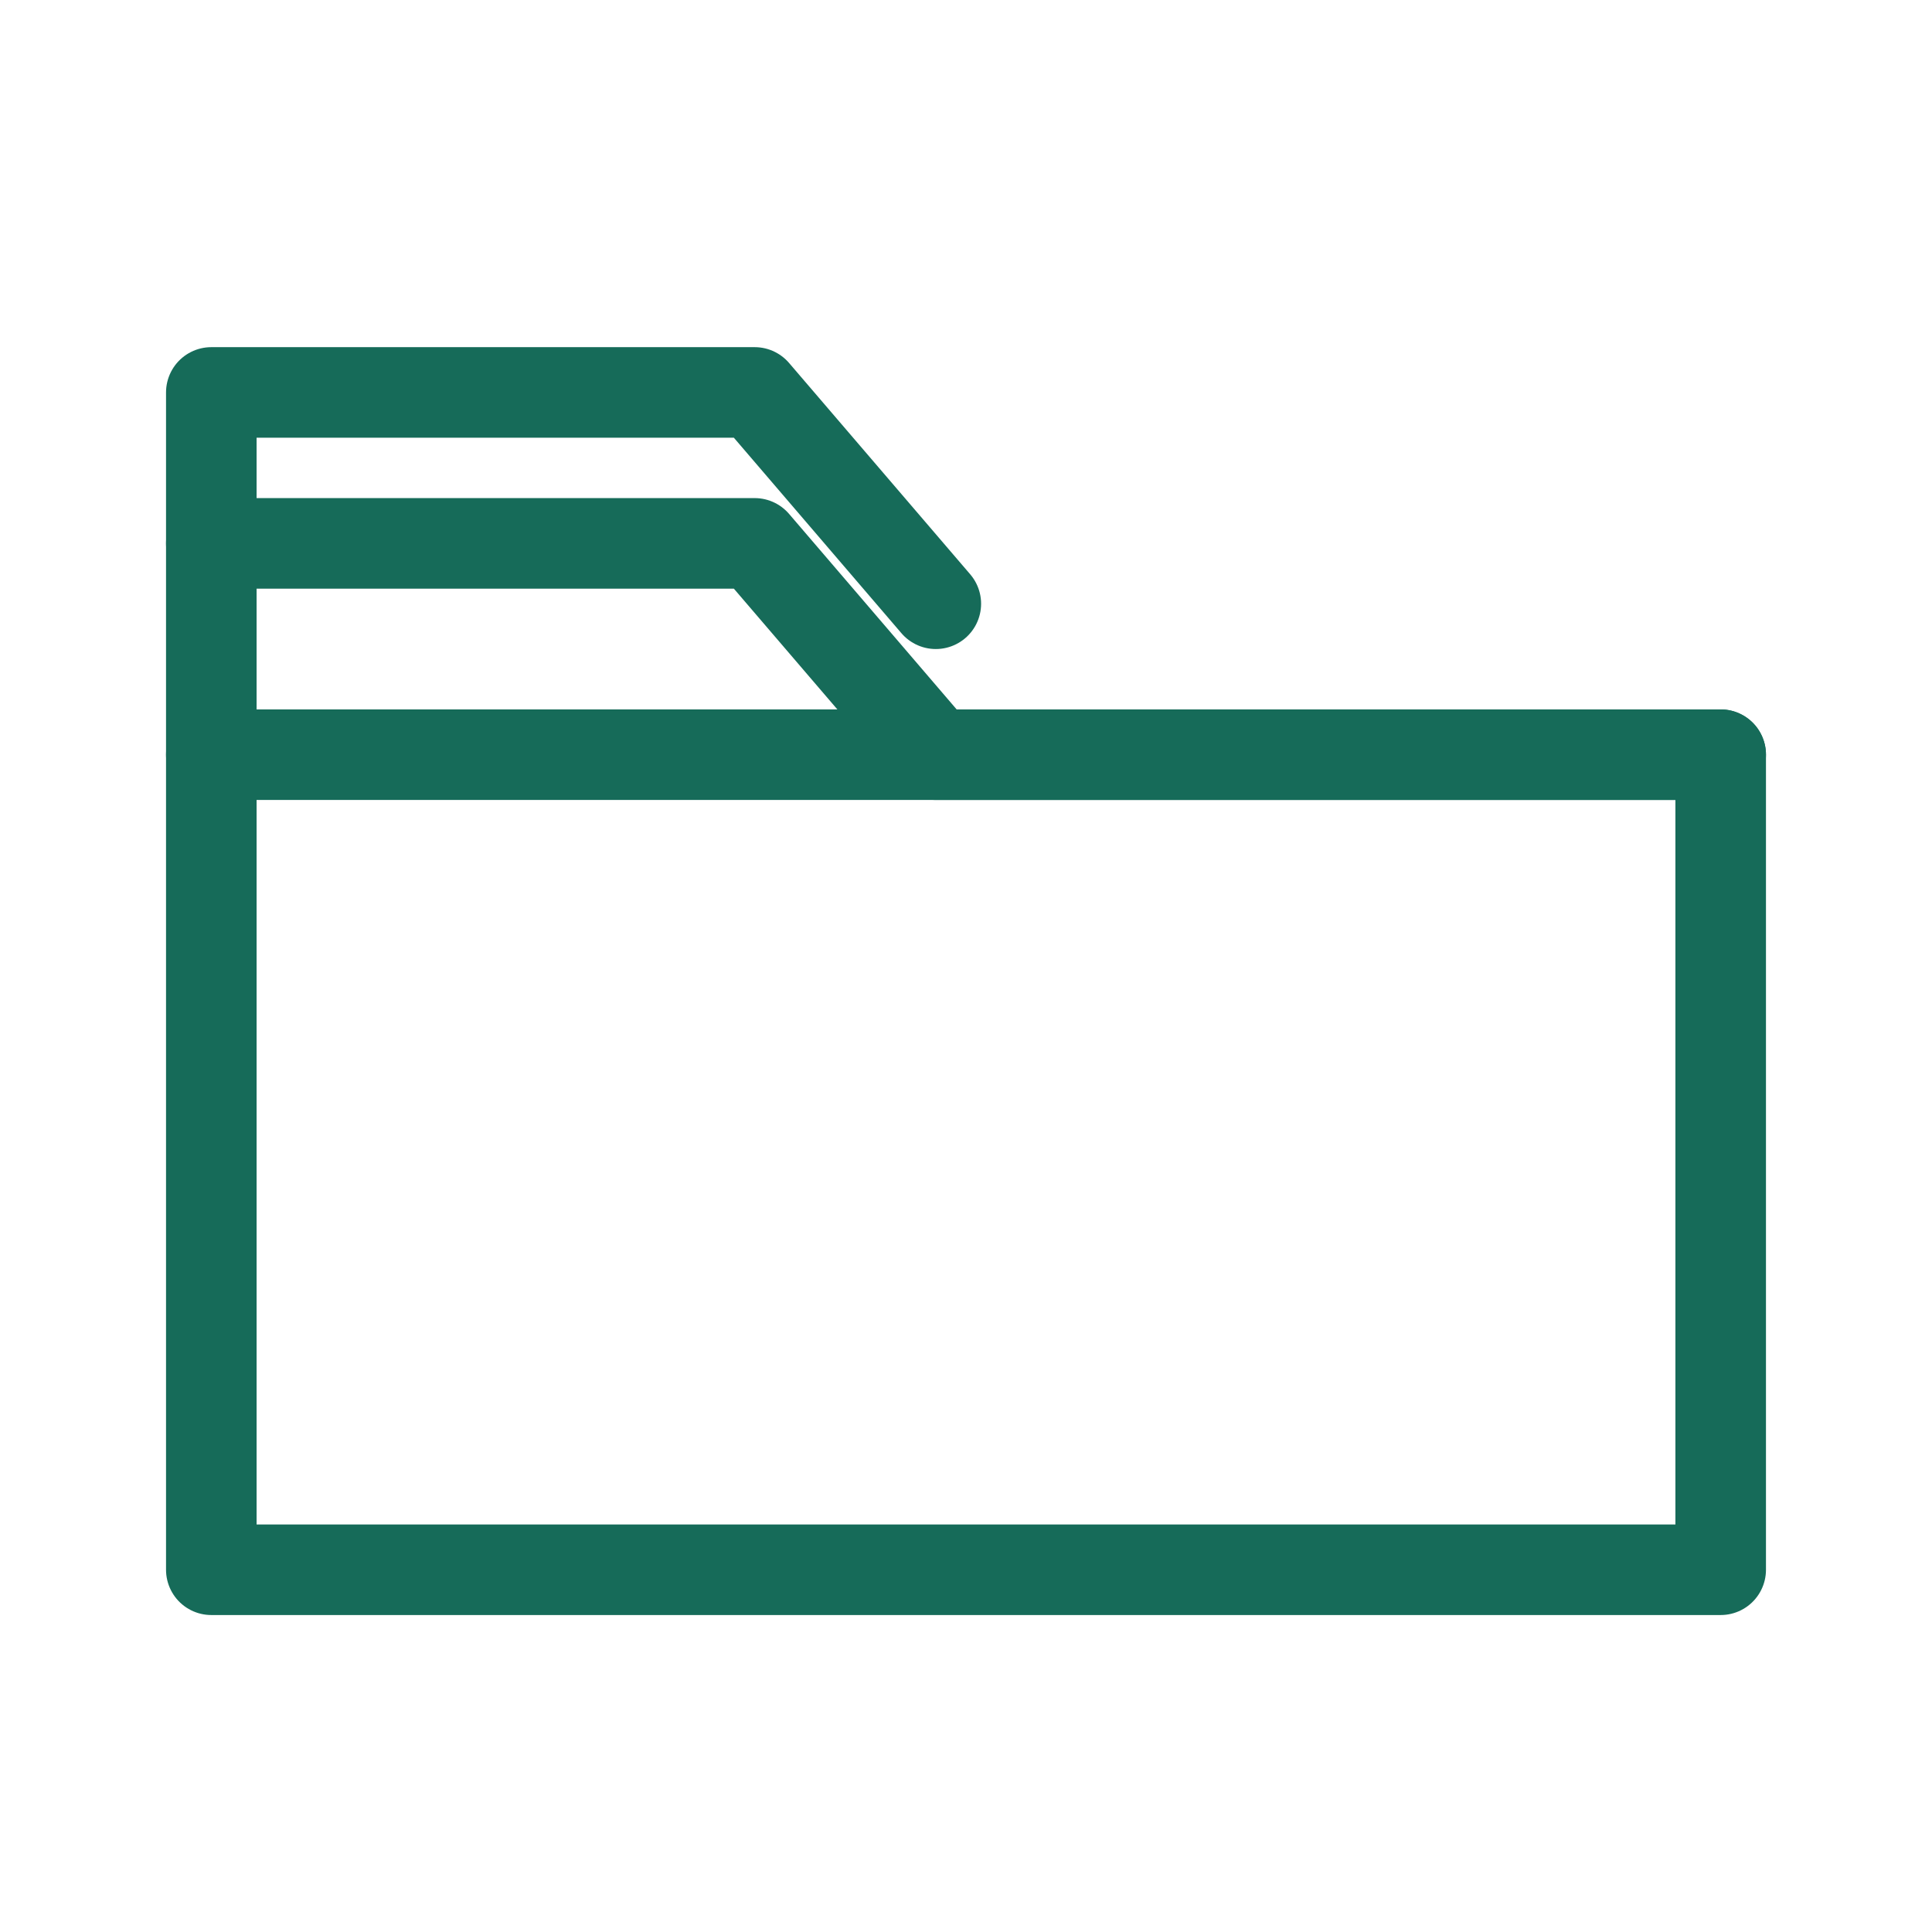
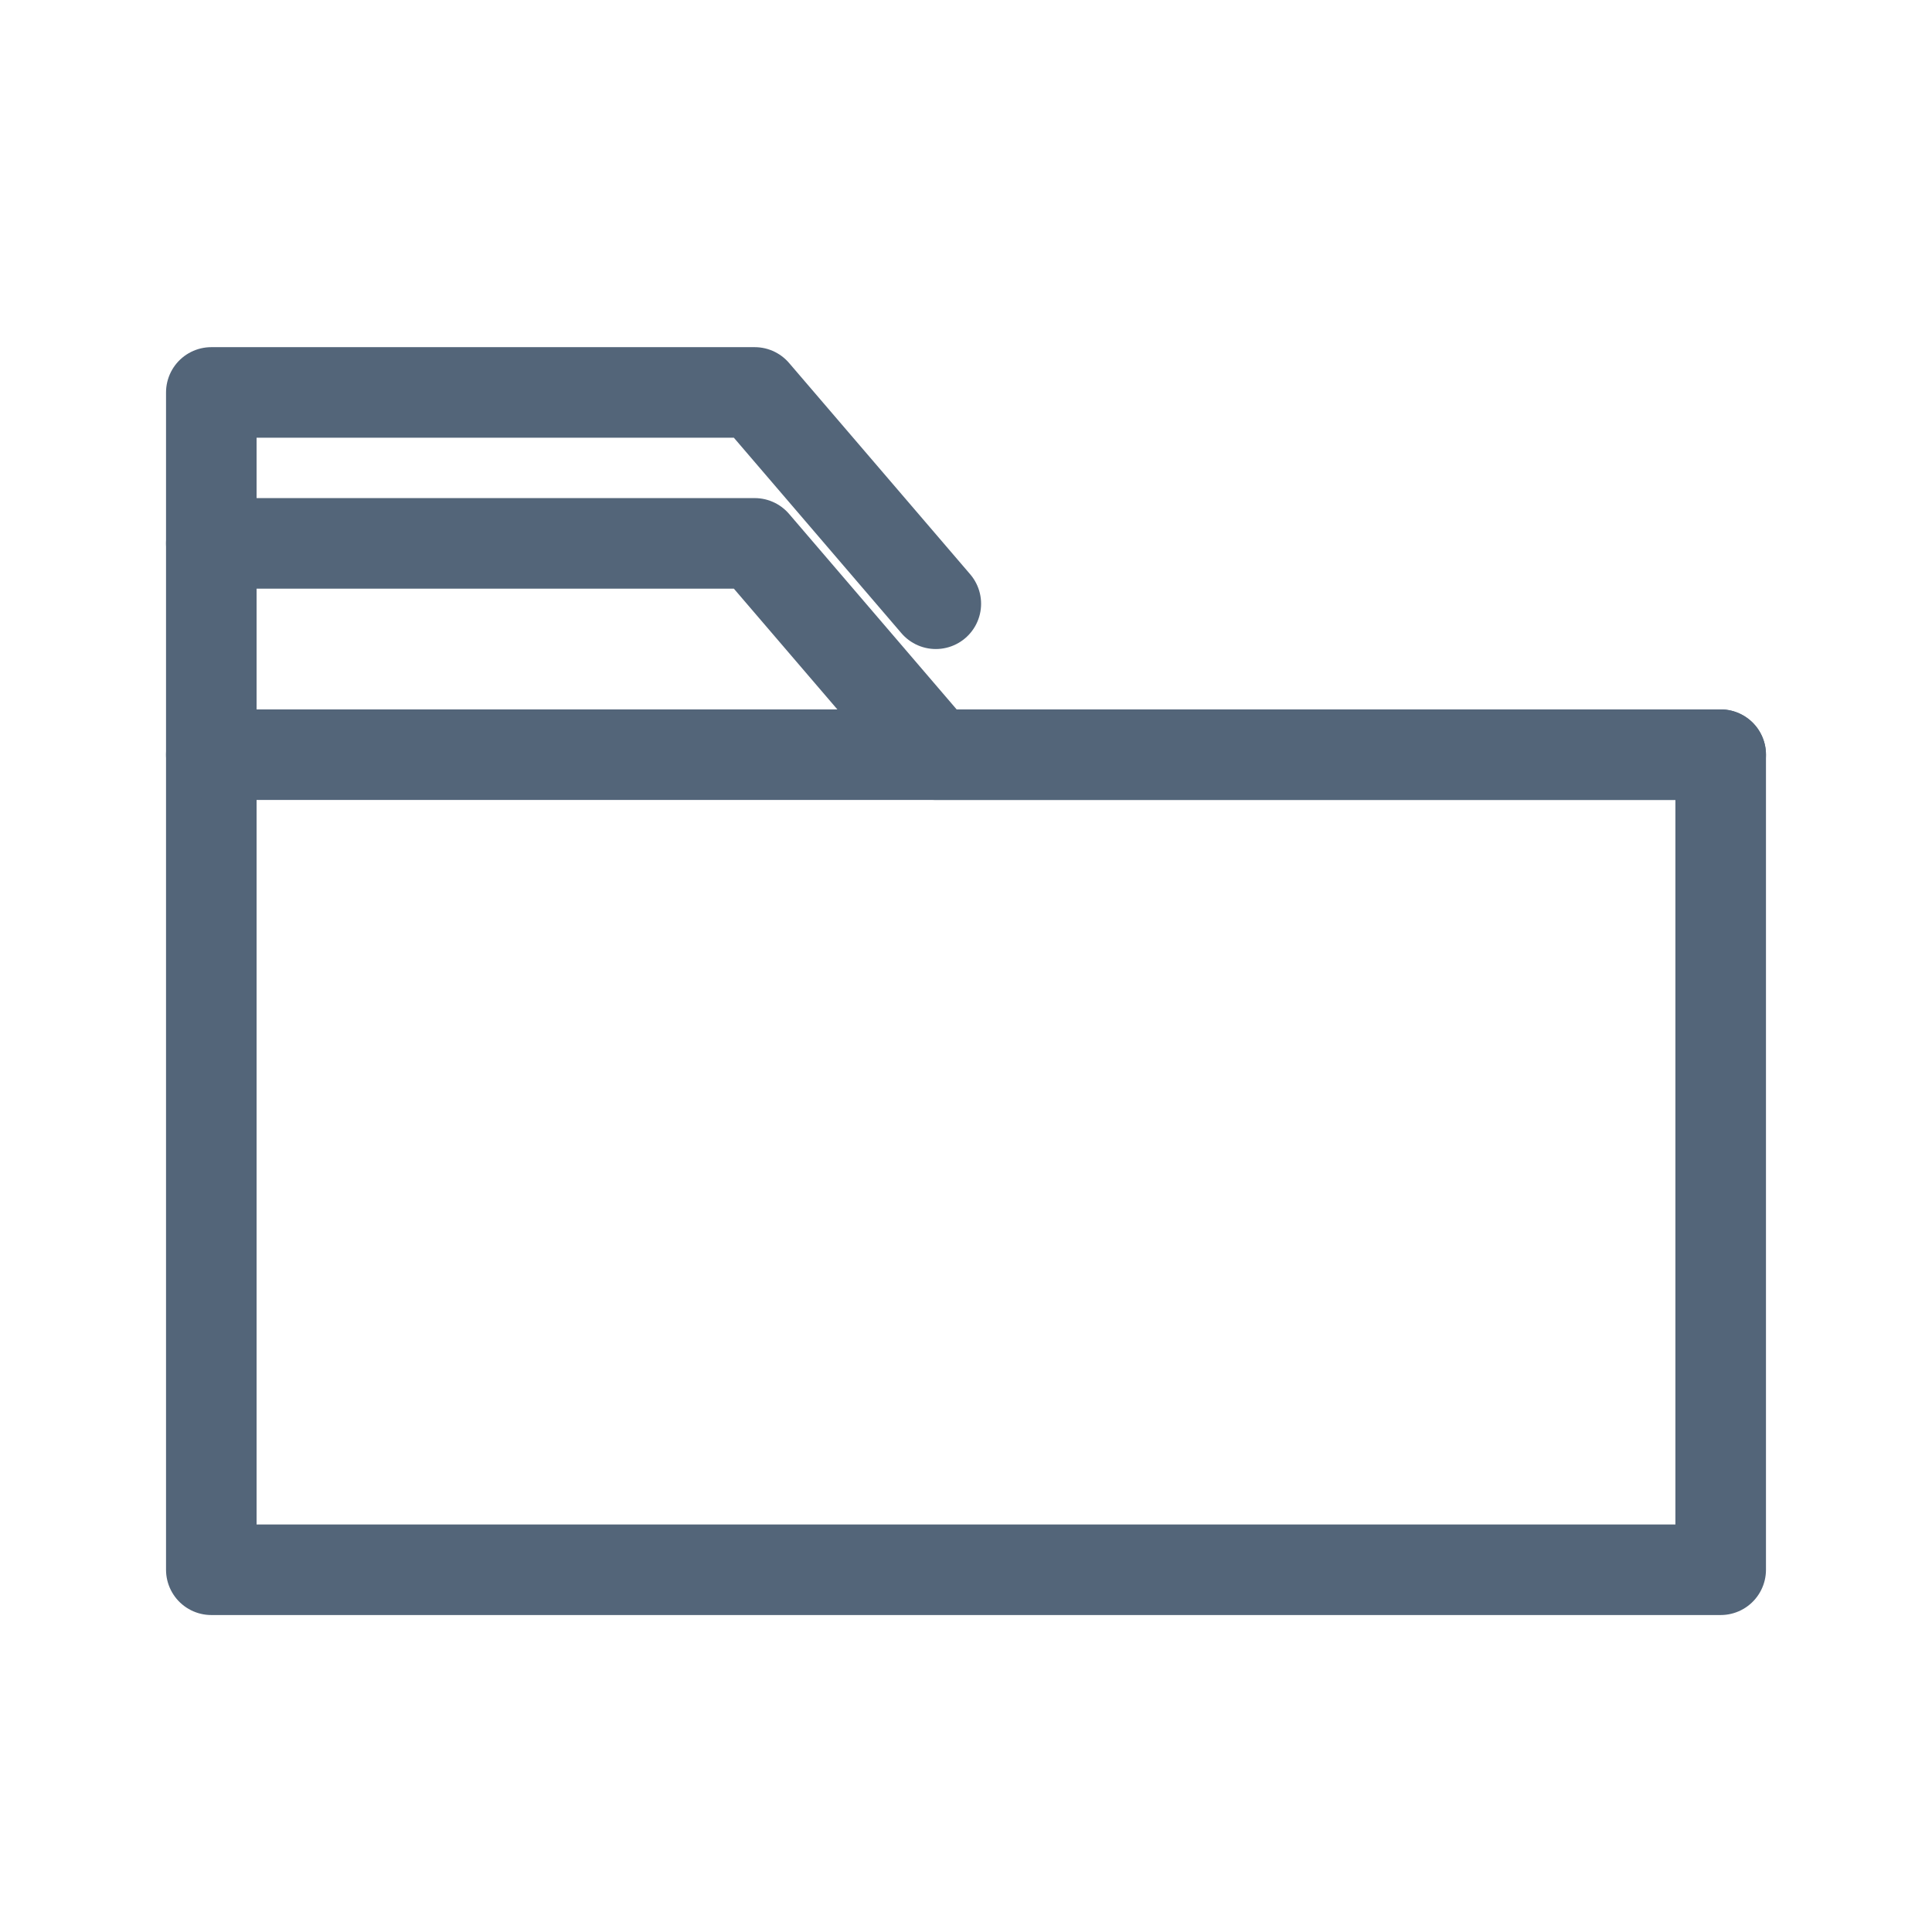
- <svg xmlns="http://www.w3.org/2000/svg" viewBox="0 0 64 64" fill="none" stroke="#166b59" stroke-width="3" stroke-linecap="round" stroke-linejoin="round">
+ <svg xmlns="http://www.w3.org/2000/svg" viewBox="0 0 64 64" fill="none" stroke="#536579" stroke-width="3" stroke-linecap="round" stroke-linejoin="round">
  <path d="M7 18h18l6 7h26v27H7z" />
  <path d="M7 18v-5h18l6 7" />
  <path d="M7 25h50" />
</svg>
